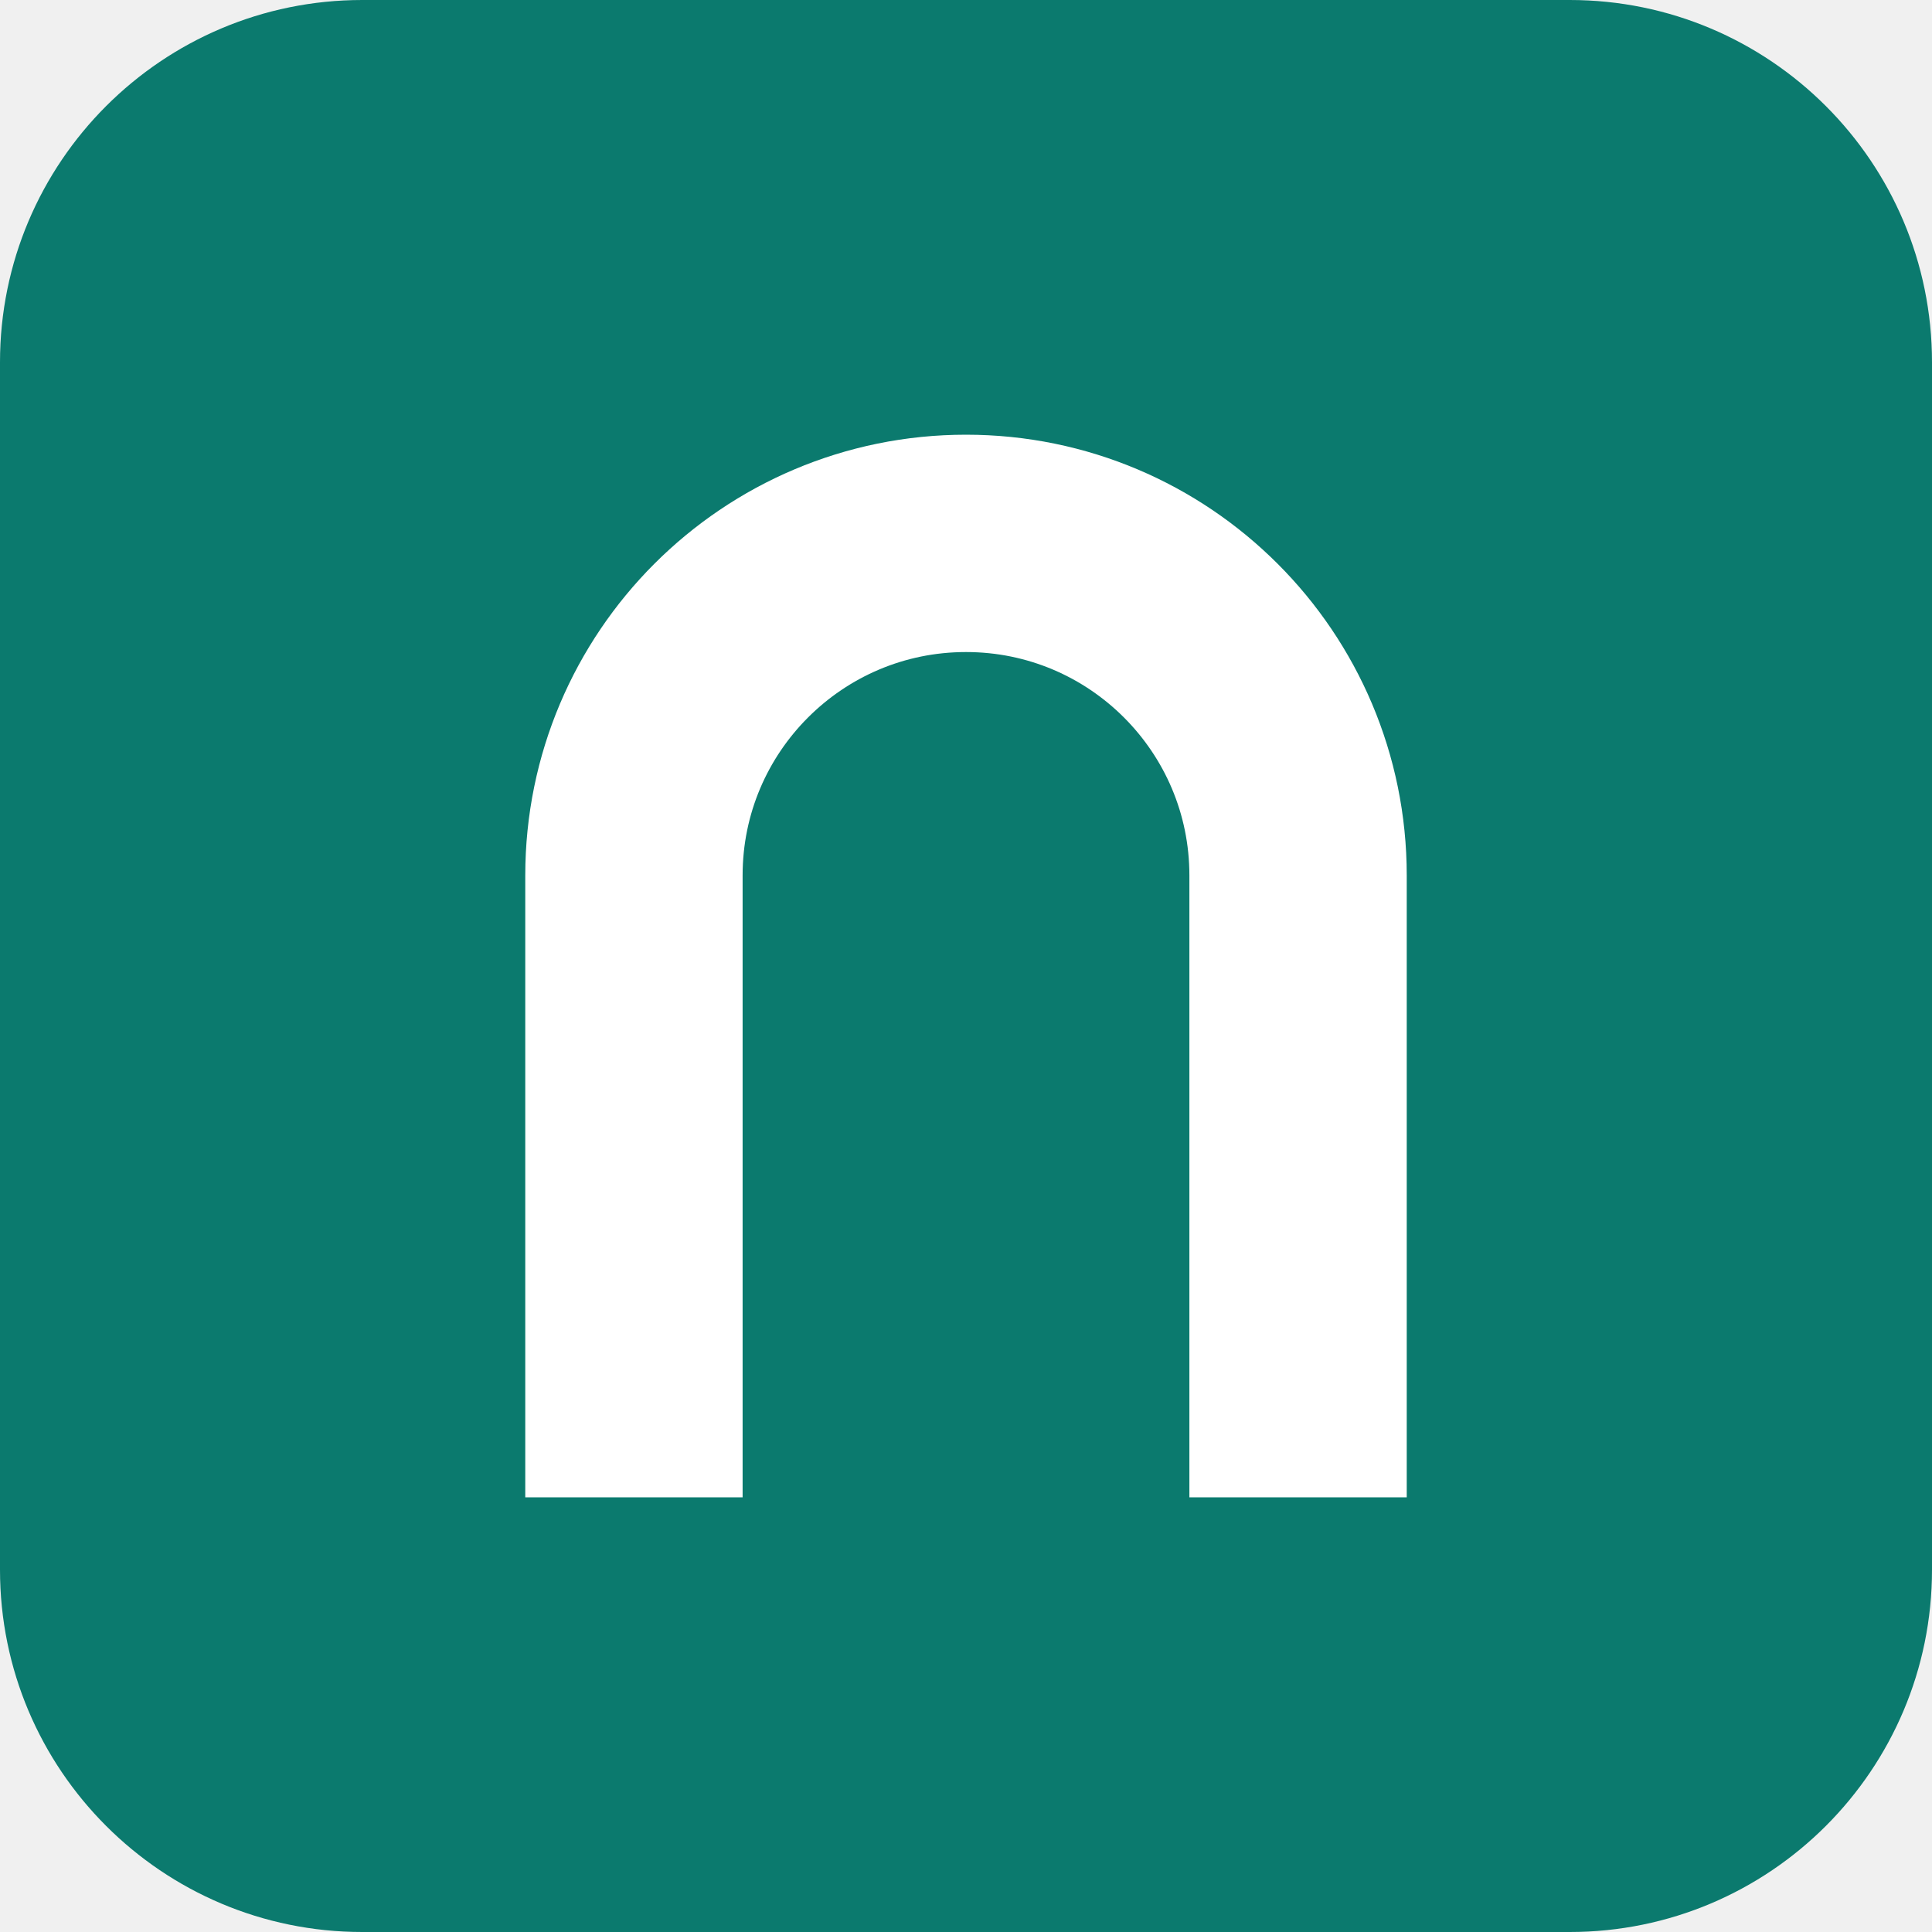
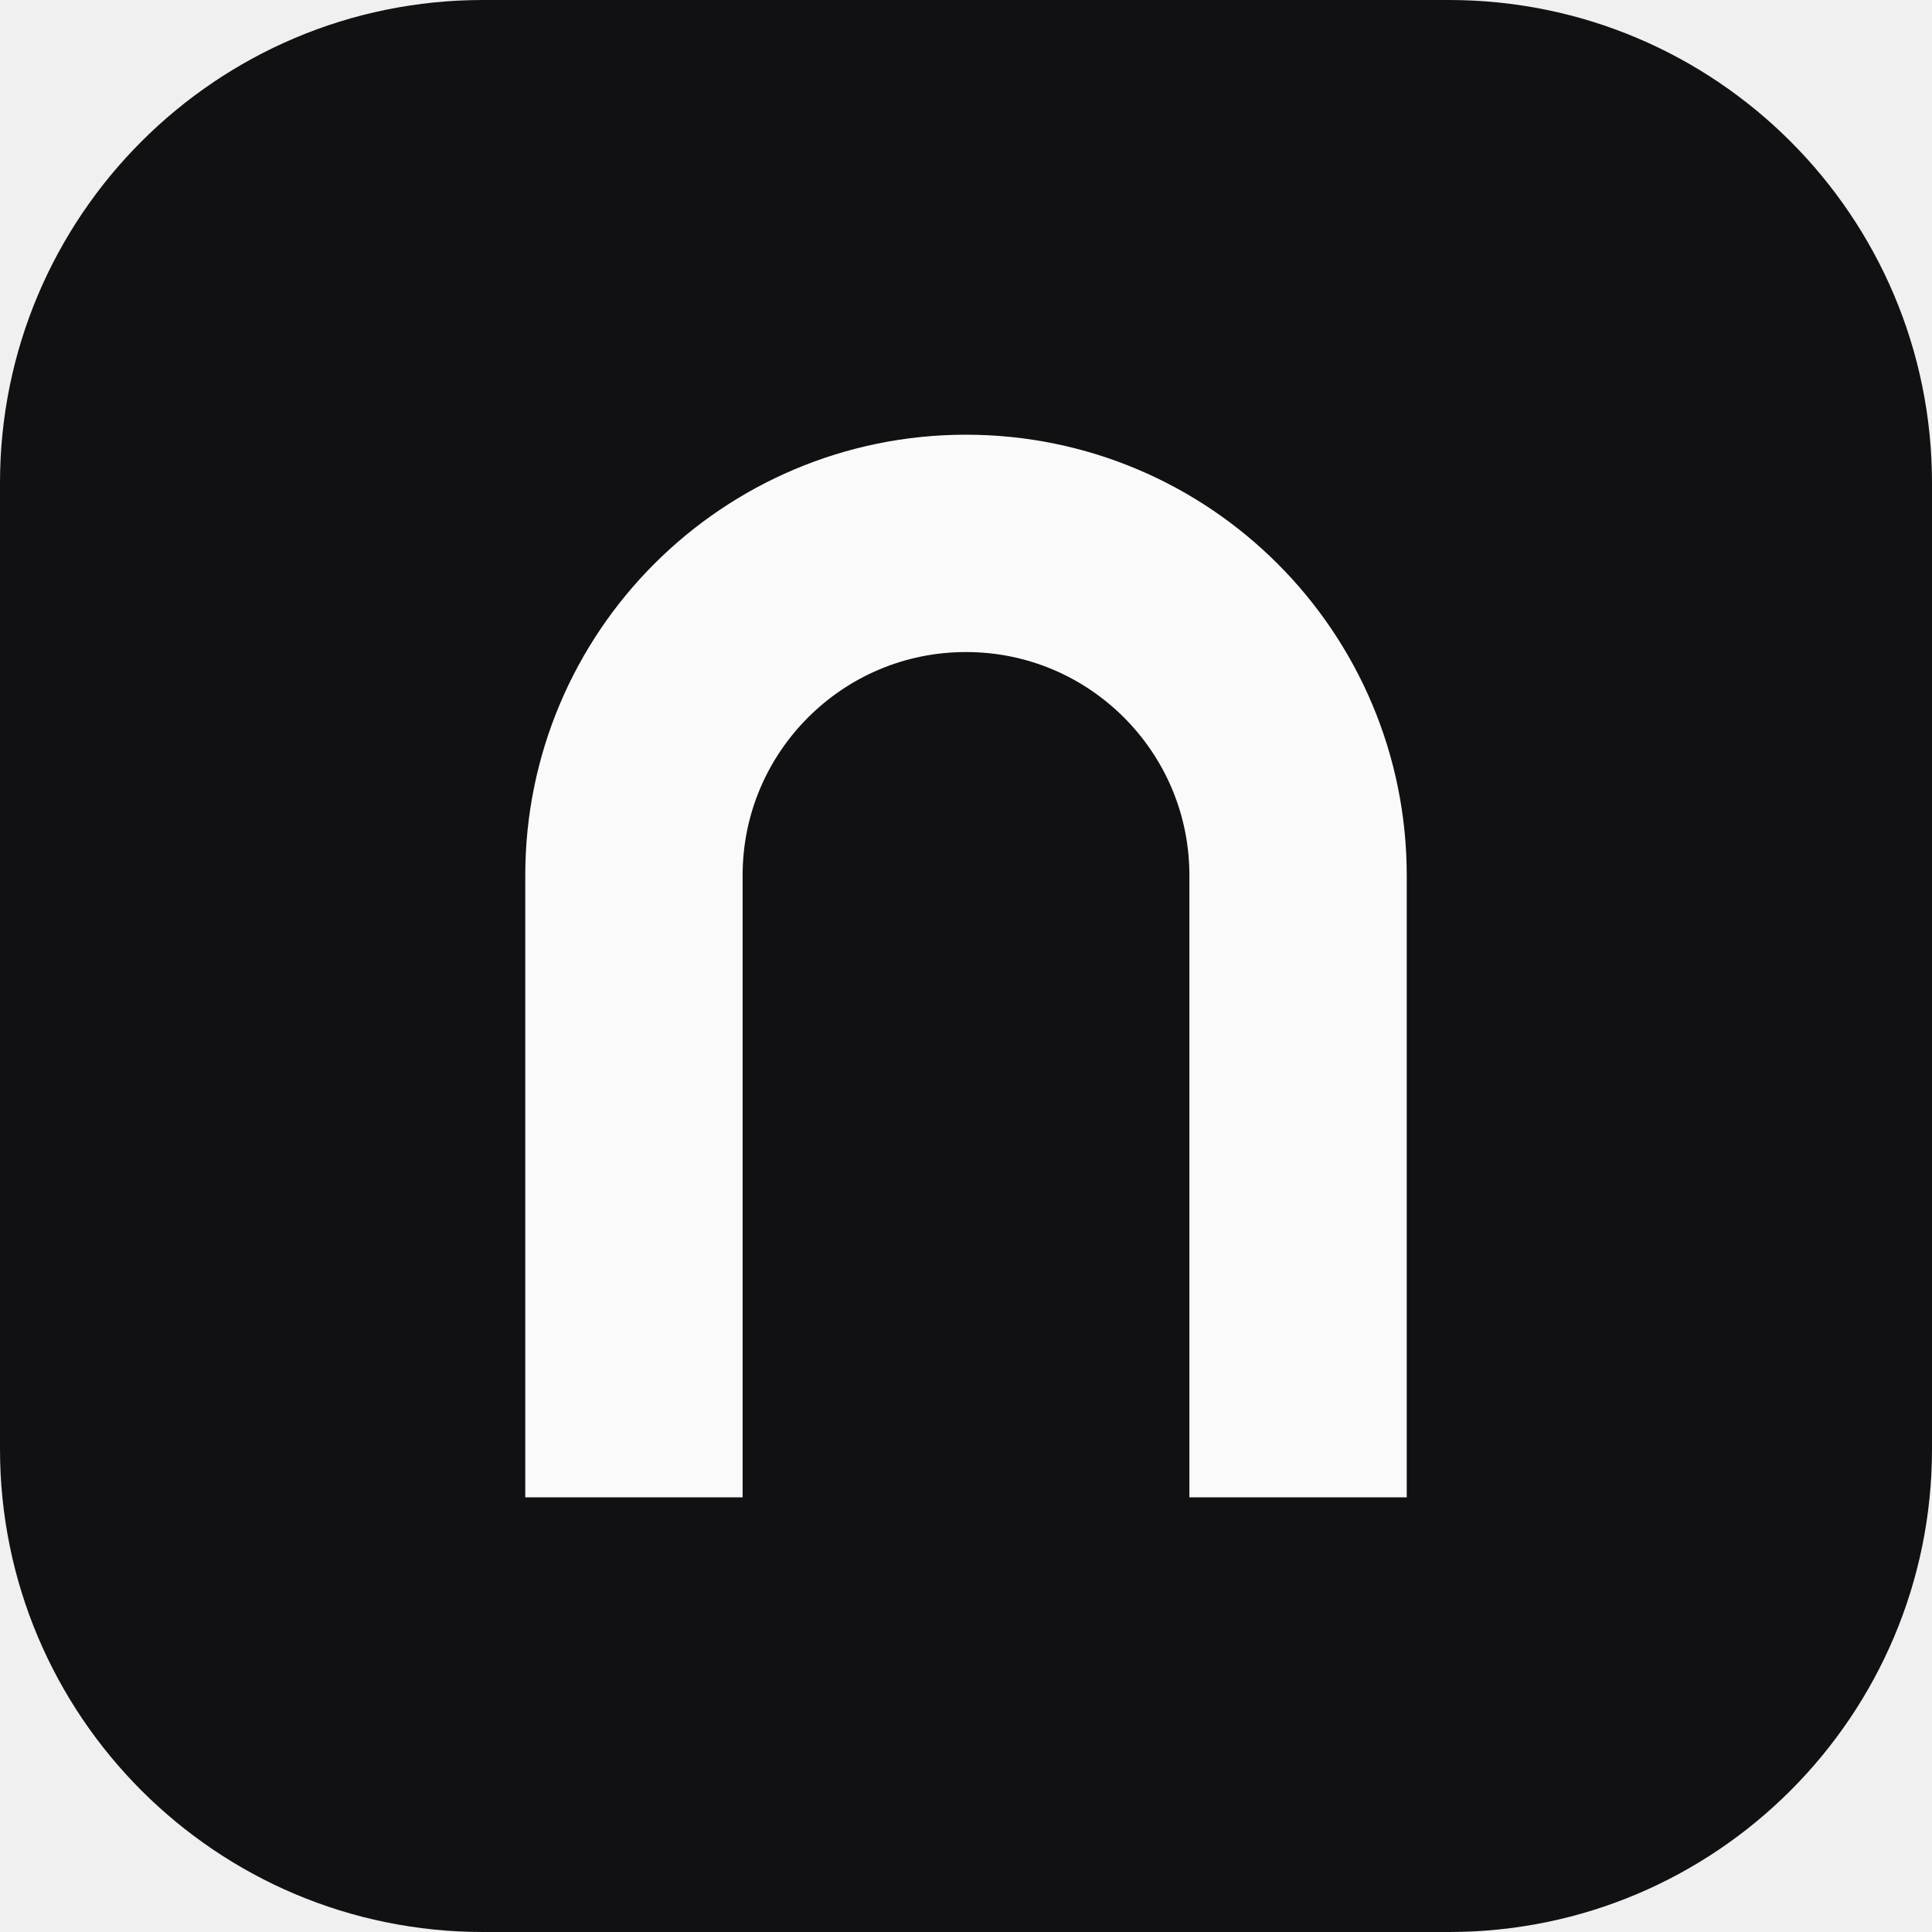
<svg xmlns="http://www.w3.org/2000/svg" viewBox="0 0 32 32">
-   <rect width="32" height="32" rx="6" fill="#0B7A6E" />
-   <path d="M10.5 23V14.5a5.5 5.5 0 0 1 11 0V23" fill="none" stroke="#fff" stroke-width="3.6" stroke-linecap="square" />
+   <style>rect{fill:#111113}path{stroke:#FAFAFA}@media (prefers-color-scheme:dark){rect{fill:#EDEDEF}path{stroke:#0B0B0C}}</style>
+   <rect width="32" height="32" rx="8" />
+   <path d="M10.5 23V14.5a5.5 5.5 0 0 1 11 0V23" fill="none" stroke-width="3.6" stroke-linecap="square" />
</svg>
